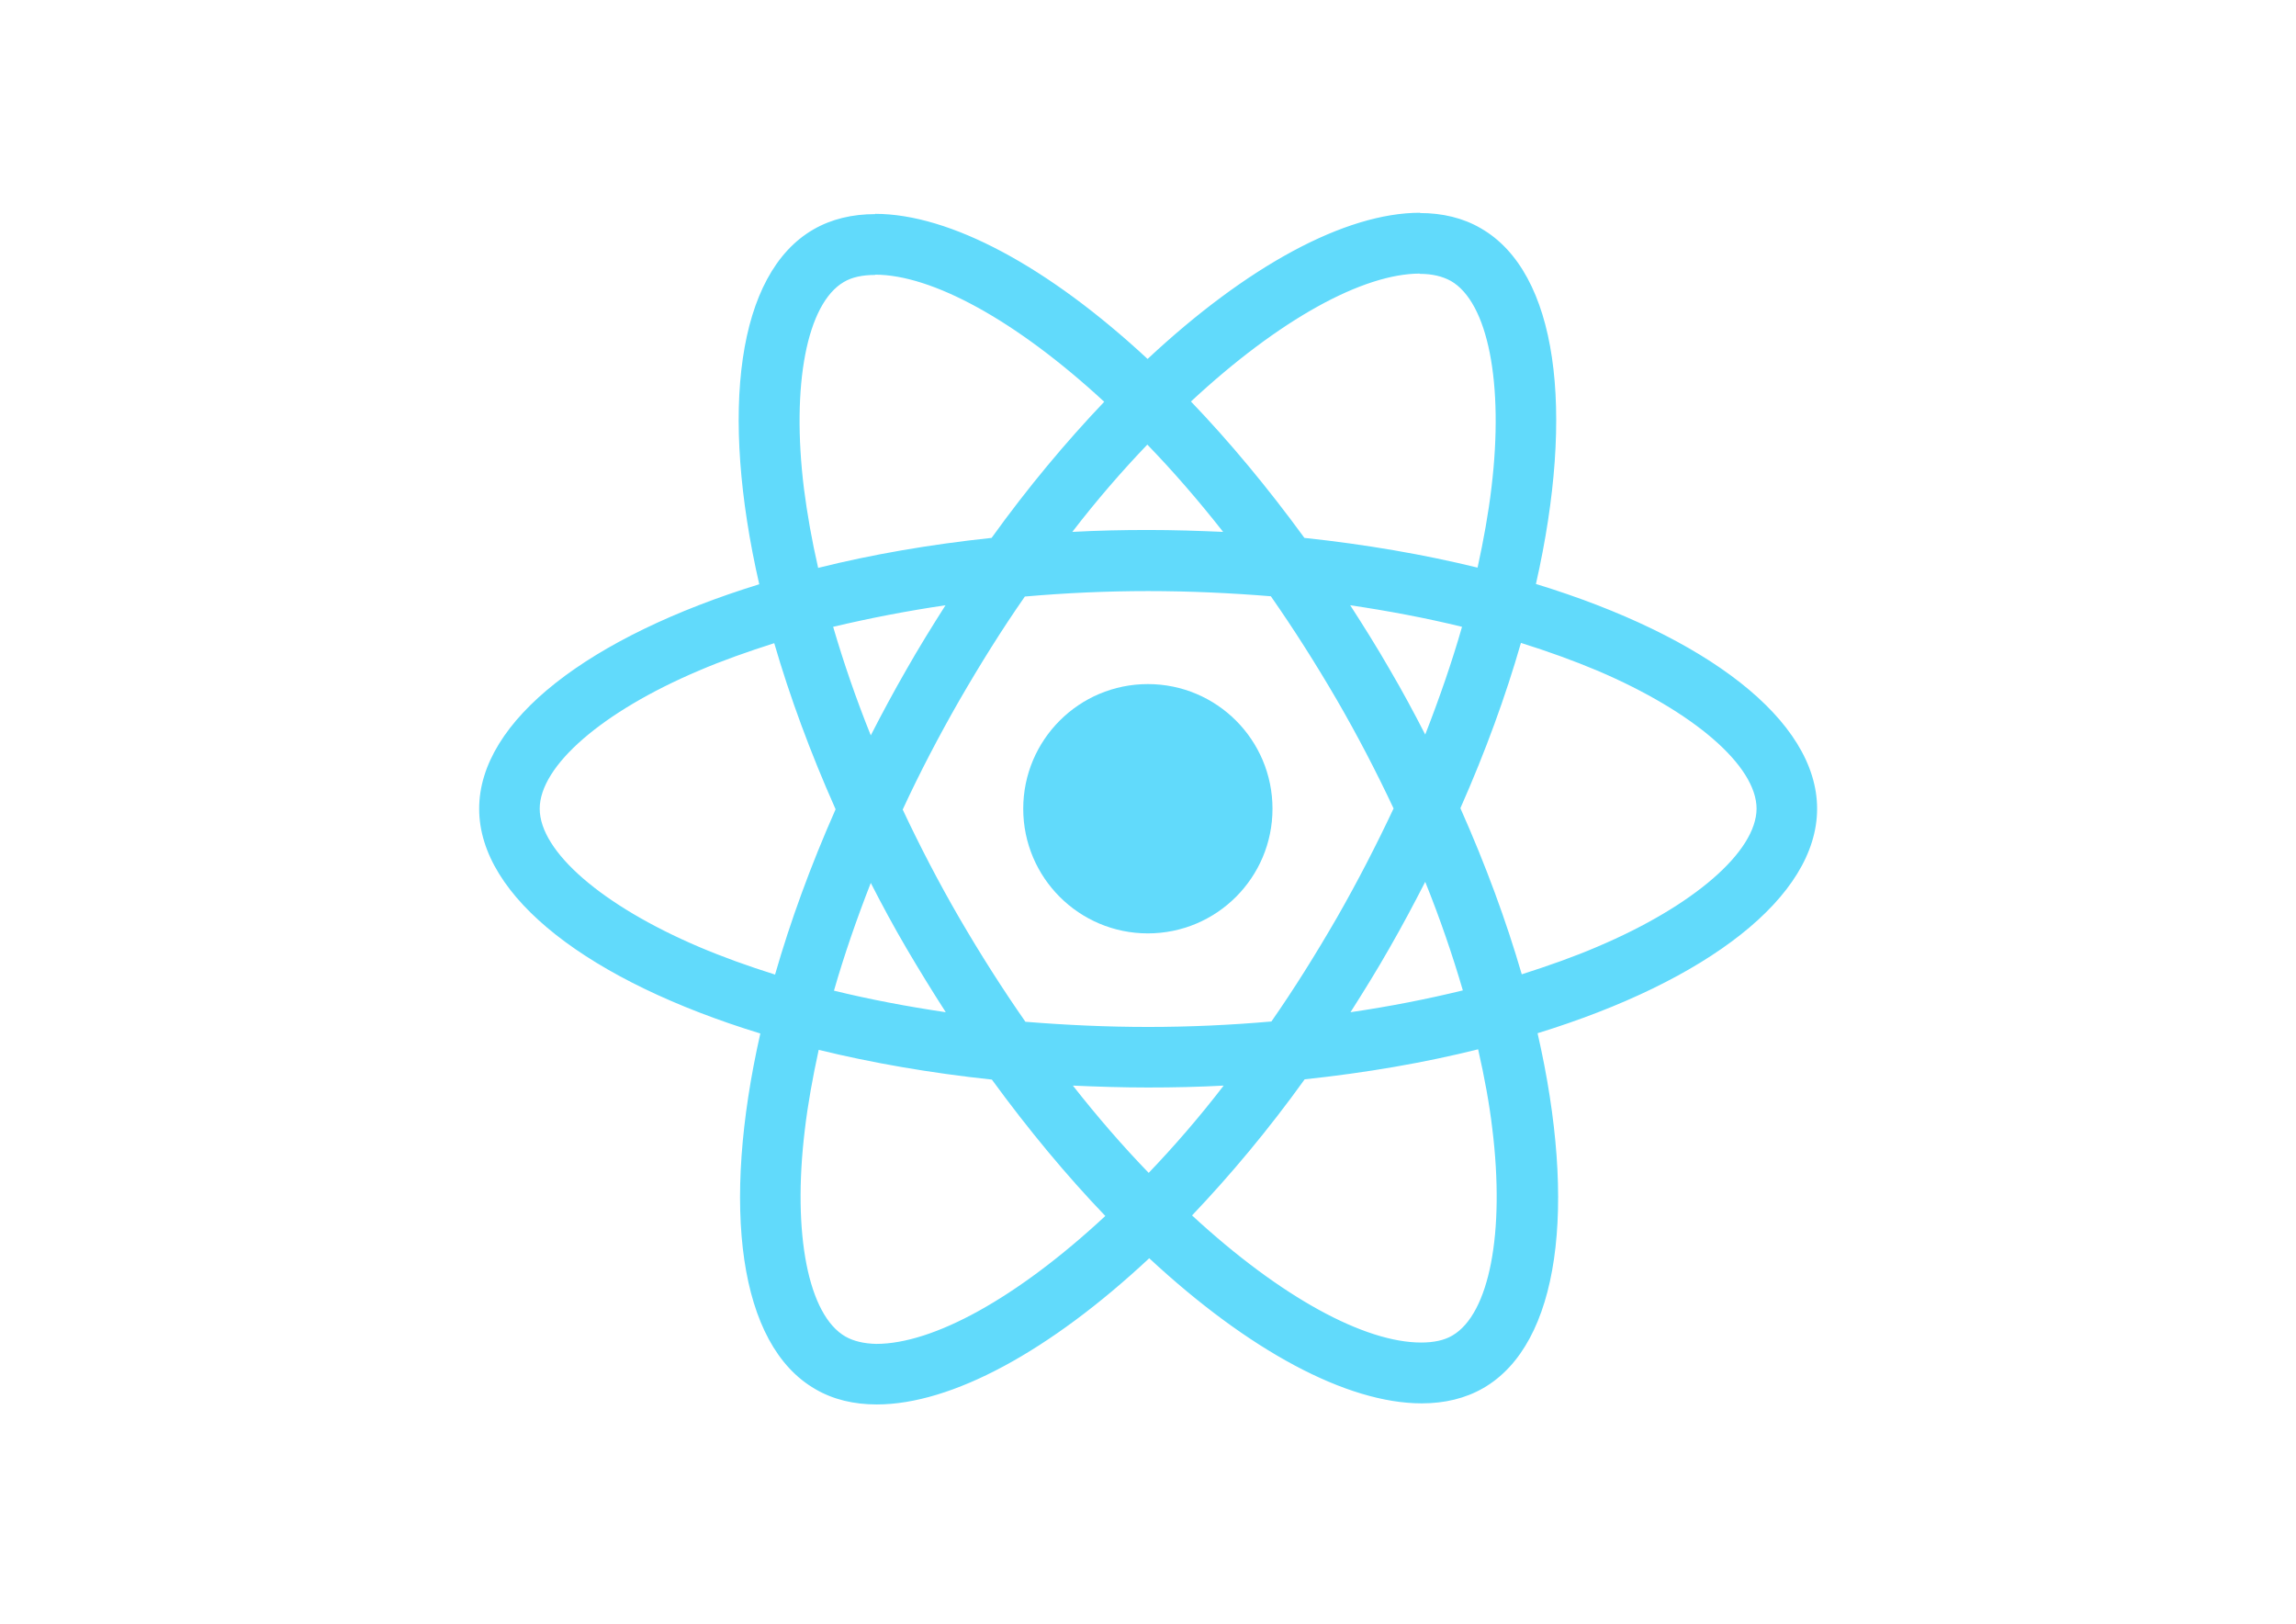
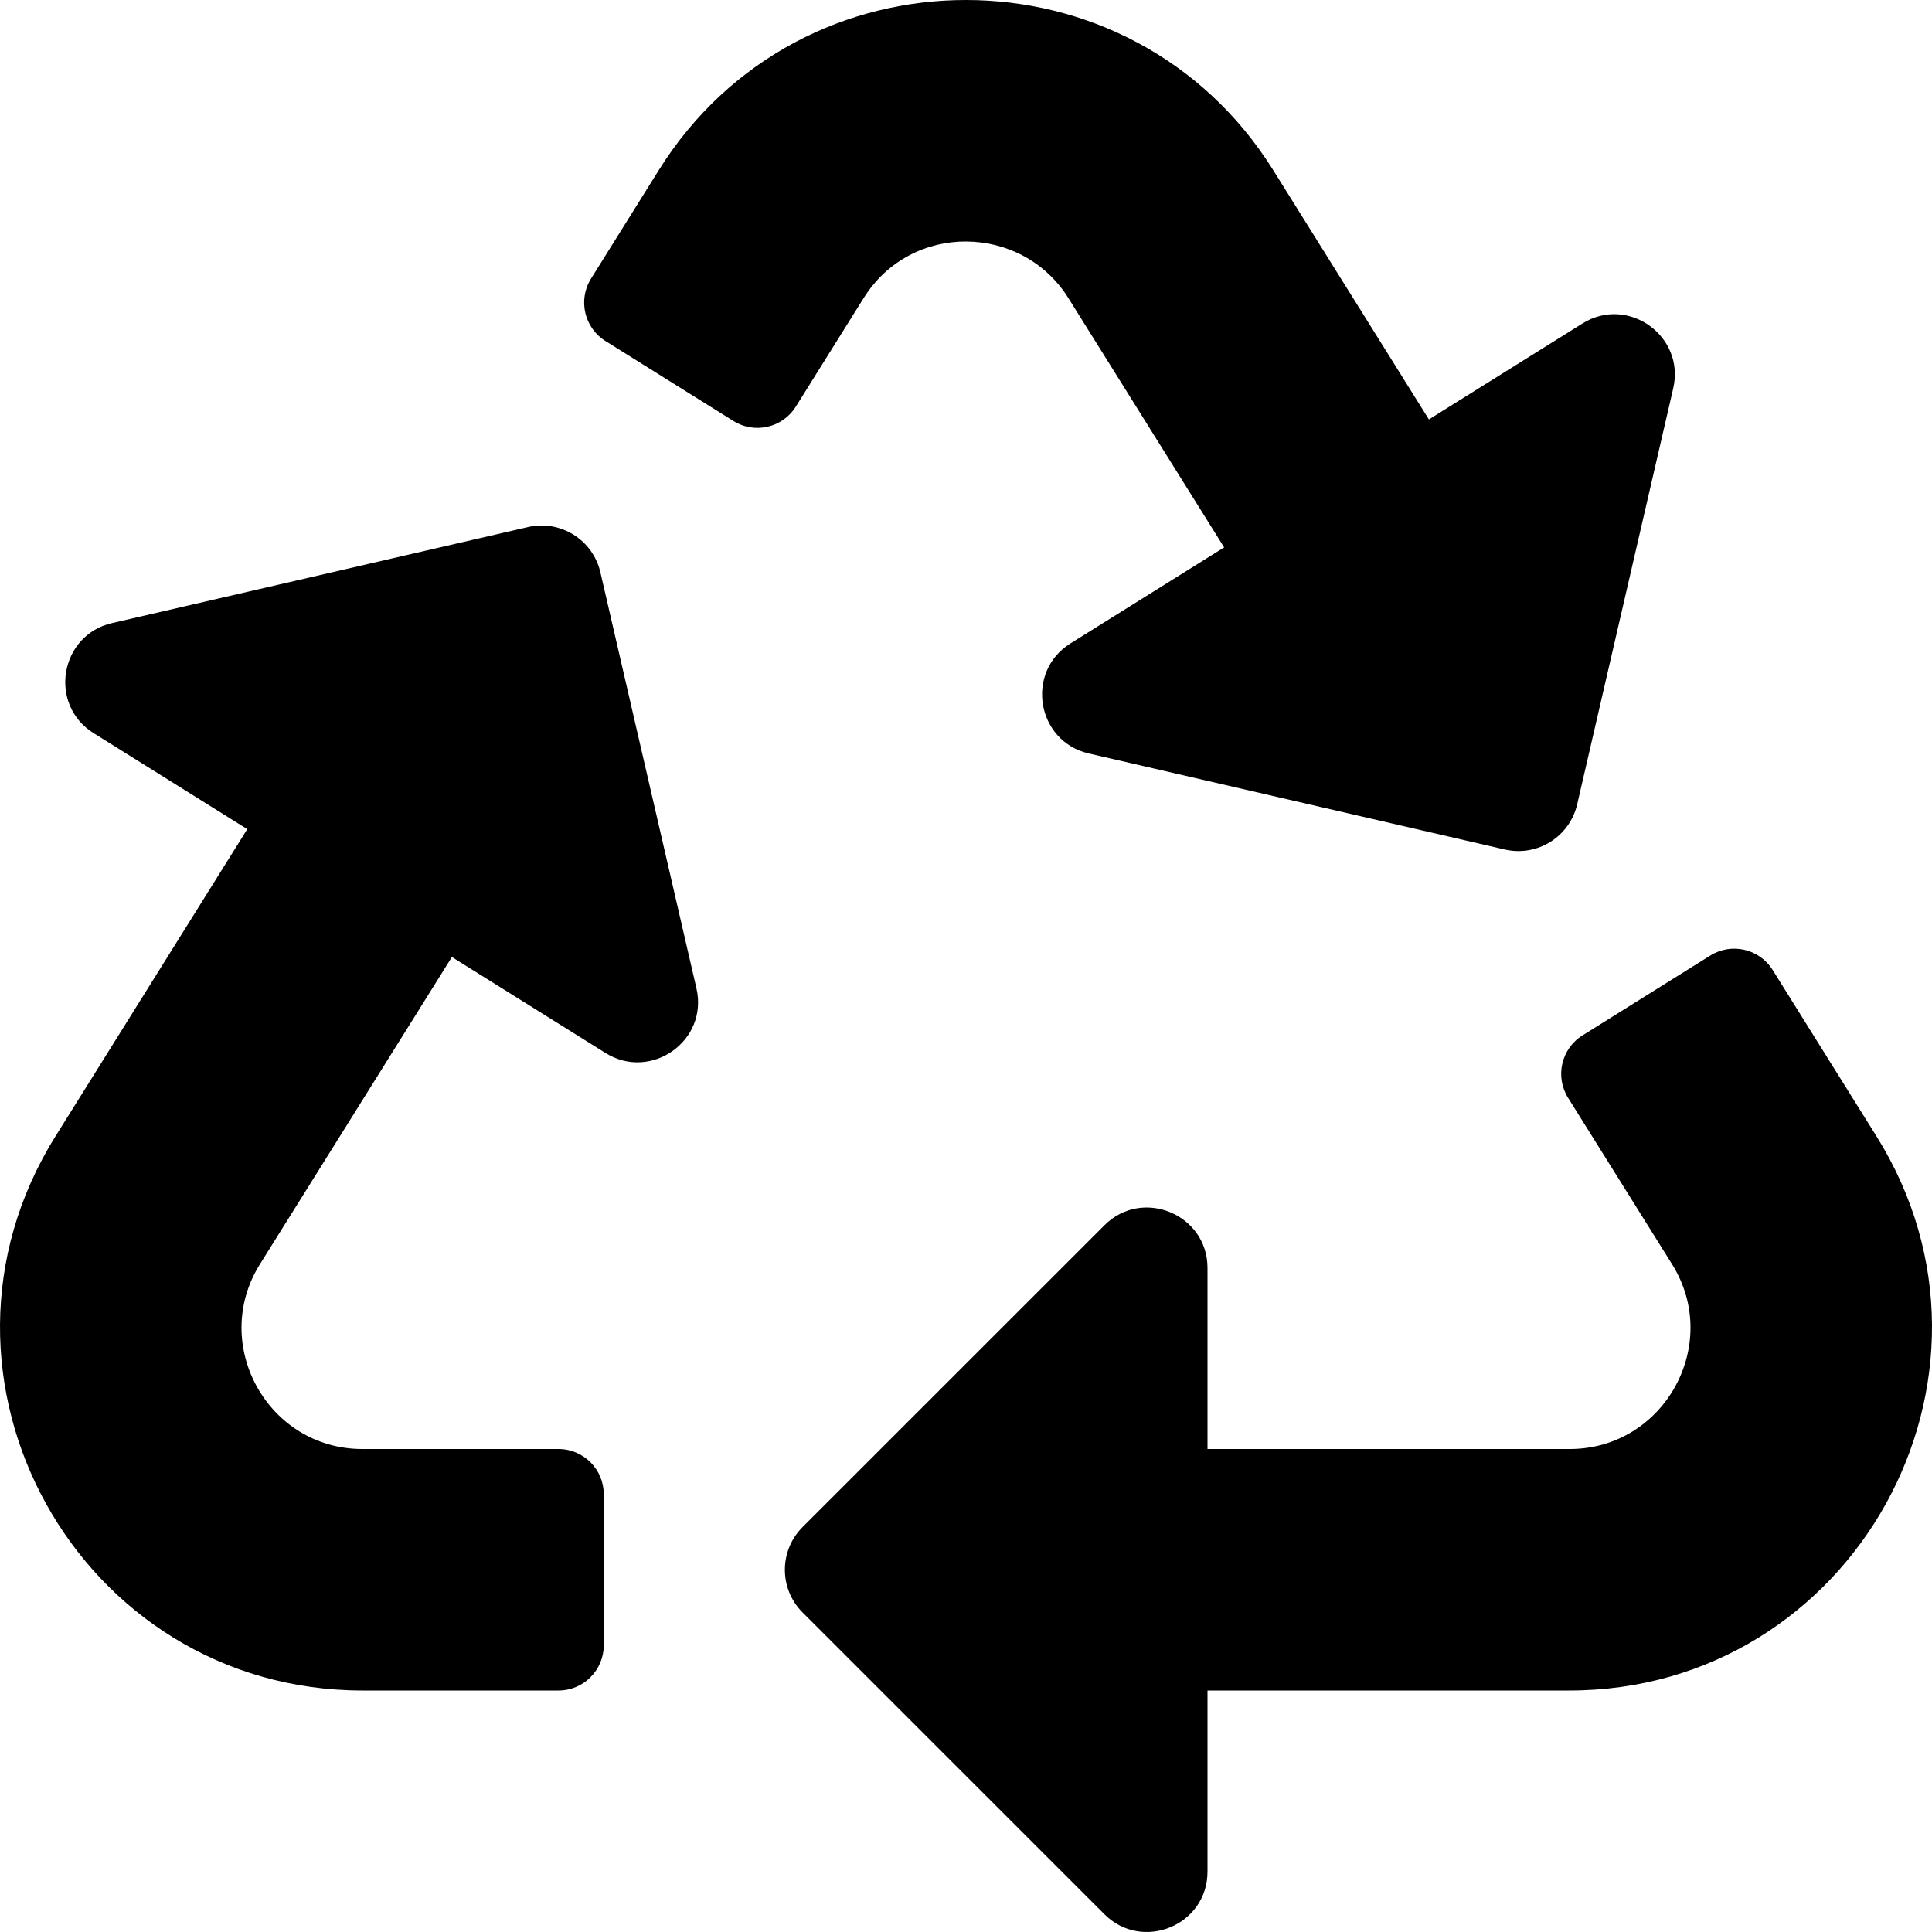
- <svg xmlns="http://www.w3.org/2000/svg" viewBox="0 0 841.9 595.3">
-   <g fill="#61DAFB">
-     <path d="M666.3 296.5c0-32.5-40.7-63.3-103.1-82.4 14.4-63.6 8-114.2-20.2-130.4-6.5-3.8-14.1-5.6-22.4-5.6v22.3c4.6 0 8.3.9 11.4 2.6 13.6 7.8 19.5 37.5 14.9 75.7-1.1 9.4-2.9 19.3-5.1 29.4-19.6-4.8-41-8.5-63.5-10.9-13.5-18.5-27.5-35.3-41.6-50 32.6-30.3 63.2-46.9 84-46.9V78c-27.5 0-63.5 19.6-99.9 53.6-36.4-33.8-72.4-53.2-99.9-53.2v22.3c20.7 0 51.4 16.5 84 46.6-14 14.7-28 31.4-41.3 49.9-22.6 2.4-44 6.1-63.6 11-2.3-10-4-19.7-5.2-29-4.7-38.2 1.1-67.9 14.6-75.8 3-1.8 6.9-2.6 11.5-2.6V78.5c-8.4 0-16 1.8-22.6 5.6-28.1 16.2-34.4 66.7-19.9 130.1-62.2 19.2-102.7 49.9-102.7 82.3 0 32.5 40.7 63.3 103.1 82.4-14.4 63.6-8 114.2 20.2 130.4 6.5 3.8 14.1 5.6 22.5 5.6 27.5 0 63.5-19.6 99.9-53.6 36.4 33.8 72.4 53.2 99.9 53.2 8.4 0 16-1.8 22.6-5.6 28.1-16.2 34.4-66.7 19.9-130.1 62-19.1 102.5-49.9 102.5-82.3zm-130.2-66.7c-3.7 12.9-8.3 26.2-13.5 39.5-4.1-8-8.4-16-13.1-24-4.6-8-9.5-15.8-14.4-23.4 14.2 2.1 27.9 4.7 41 7.9zm-45.8 106.5c-7.8 13.5-15.8 26.3-24.1 38.2-14.9 1.3-30 2-45.2 2-15.1 0-30.2-.7-45-1.9-8.3-11.9-16.4-24.6-24.2-38-7.6-13.1-14.5-26.4-20.8-39.8 6.2-13.4 13.2-26.8 20.7-39.9 7.8-13.5 15.8-26.3 24.1-38.2 14.9-1.3 30-2 45.2-2 15.1 0 30.2.7 45 1.9 8.3 11.9 16.4 24.6 24.2 38 7.6 13.1 14.5 26.4 20.8 39.8-6.3 13.4-13.2 26.8-20.7 39.9zm32.3-13c5.4 13.4 10 26.8 13.8 39.8-13.1 3.2-26.9 5.9-41.2 8 4.9-7.7 9.8-15.6 14.4-23.7 4.6-8 8.9-16.1 13-24.1zM421.2 430c-9.3-9.6-18.6-20.3-27.8-32 9 .4 18.2.7 27.5.7 9.4 0 18.7-.2 27.8-.7-9 11.7-18.3 22.4-27.5 32zm-74.4-58.9c-14.2-2.1-27.9-4.7-41-7.9 3.7-12.9 8.3-26.2 13.5-39.5 4.1 8 8.4 16 13.1 24 4.7 8 9.5 15.8 14.4 23.4zM420.7 163c9.3 9.6 18.6 20.3 27.8 32-9-.4-18.2-.7-27.5-.7-9.4 0-18.7.2-27.8.7 9-11.7 18.3-22.4 27.5-32zm-74 58.9c-4.9 7.7-9.8 15.6-14.4 23.7-4.6 8-8.9 16-13 24-5.4-13.4-10-26.8-13.8-39.8 13.1-3.1 26.9-5.8 41.2-7.9zm-90.5 125.2c-35.4-15.1-58.3-34.9-58.3-50.6 0-15.7 22.9-35.6 58.3-50.6 8.6-3.7 18-7 27.7-10.1 5.7 19.6 13.2 40 22.5 60.9-9.2 20.8-16.6 41.1-22.2 60.6-9.9-3.1-19.3-6.5-28-10.2zM310 490c-13.6-7.8-19.5-37.5-14.9-75.7 1.1-9.4 2.9-19.3 5.1-29.4 19.6 4.8 41 8.5 63.5 10.9 13.5 18.5 27.5 35.3 41.6 50-32.6 30.3-63.2 46.9-84 46.9-4.5-.1-8.3-1-11.3-2.7zm237.2-76.2c4.7 38.2-1.1 67.9-14.6 75.8-3 1.8-6.9 2.6-11.5 2.6-20.7 0-51.4-16.5-84-46.6 14-14.7 28-31.4 41.3-49.9 22.6-2.4 44-6.1 63.6-11 2.3 10.1 4.1 19.8 5.2 29.1zm38.5-66.7c-8.6 3.7-18 7-27.7 10.1-5.7-19.6-13.2-40-22.5-60.9 9.2-20.8 16.6-41.1 22.2-60.6 9.9 3.1 19.3 6.5 28.1 10.2 35.4 15.1 58.3 34.9 58.3 50.6-.1 15.7-23 35.6-58.4 50.6zM320.8 78.4z" />
-     <circle cx="420.9" cy="296.5" r="45.7" />
-     <path d="M520.5 78.1z" />
-   </g>
+ <svg xmlns="http://www.w3.org/2000/svg" aria-hidden="true" focusable="false" data-prefix="fas" data-icon="recycle" class="svg-inline--fa fa-recycle fa-w-16" role="img" viewBox="0 0 512 512">
+   <path fill="currentColor" d="M184.561 261.903c3.232 13.997-12.123 24.635-24.068 17.168l-40.736-25.455-50.867 81.402C55.606 356.273 70.96 384 96.012 384H148c6.627 0 12 5.373 12 12v40c0 6.627-5.373 12-12 12H96.115c-75.334 0-121.302-83.048-81.408-146.88l50.822-81.388-40.725-25.448c-12.081-7.547-8.966-25.961 4.879-29.158l110.237-25.45c8.611-1.988 17.201 3.381 19.189 11.99l25.452 110.237zm98.561-182.915l41.289 66.076-40.74 25.457c-12.051 7.528-9 25.953 4.879 29.158l110.237 25.45c8.672 1.999 17.215-3.438 19.189-11.99l25.45-110.237c3.197-13.844-11.99-24.719-24.068-17.168l-40.687 25.424-41.263-66.082c-37.521-60.033-125.209-60.171-162.816 0l-17.963 28.766c-3.51 5.62-1.8 13.021 3.82 16.533l33.919 21.195c5.62 3.512 13.024 1.803 16.536-3.817l17.961-28.743c12.712-20.341 41.973-19.676 54.257-.022zM497.288 301.12l-27.515-44.065c-3.511-5.623-10.916-7.334-16.538-3.821l-33.861 21.159c-5.62 3.512-7.33 10.915-3.818 16.536l27.564 44.112c13.257 21.211-2.057 48.96-27.136 48.96H320V336.02c0-14.213-17.242-21.383-27.313-11.313l-80 79.981c-6.249 6.248-6.249 16.379 0 22.627l80 79.989C302.689 517.308 320 510.3 320 495.989V448h95.88c75.274 0 121.335-82.997 81.408-146.88z" />
</svg>
